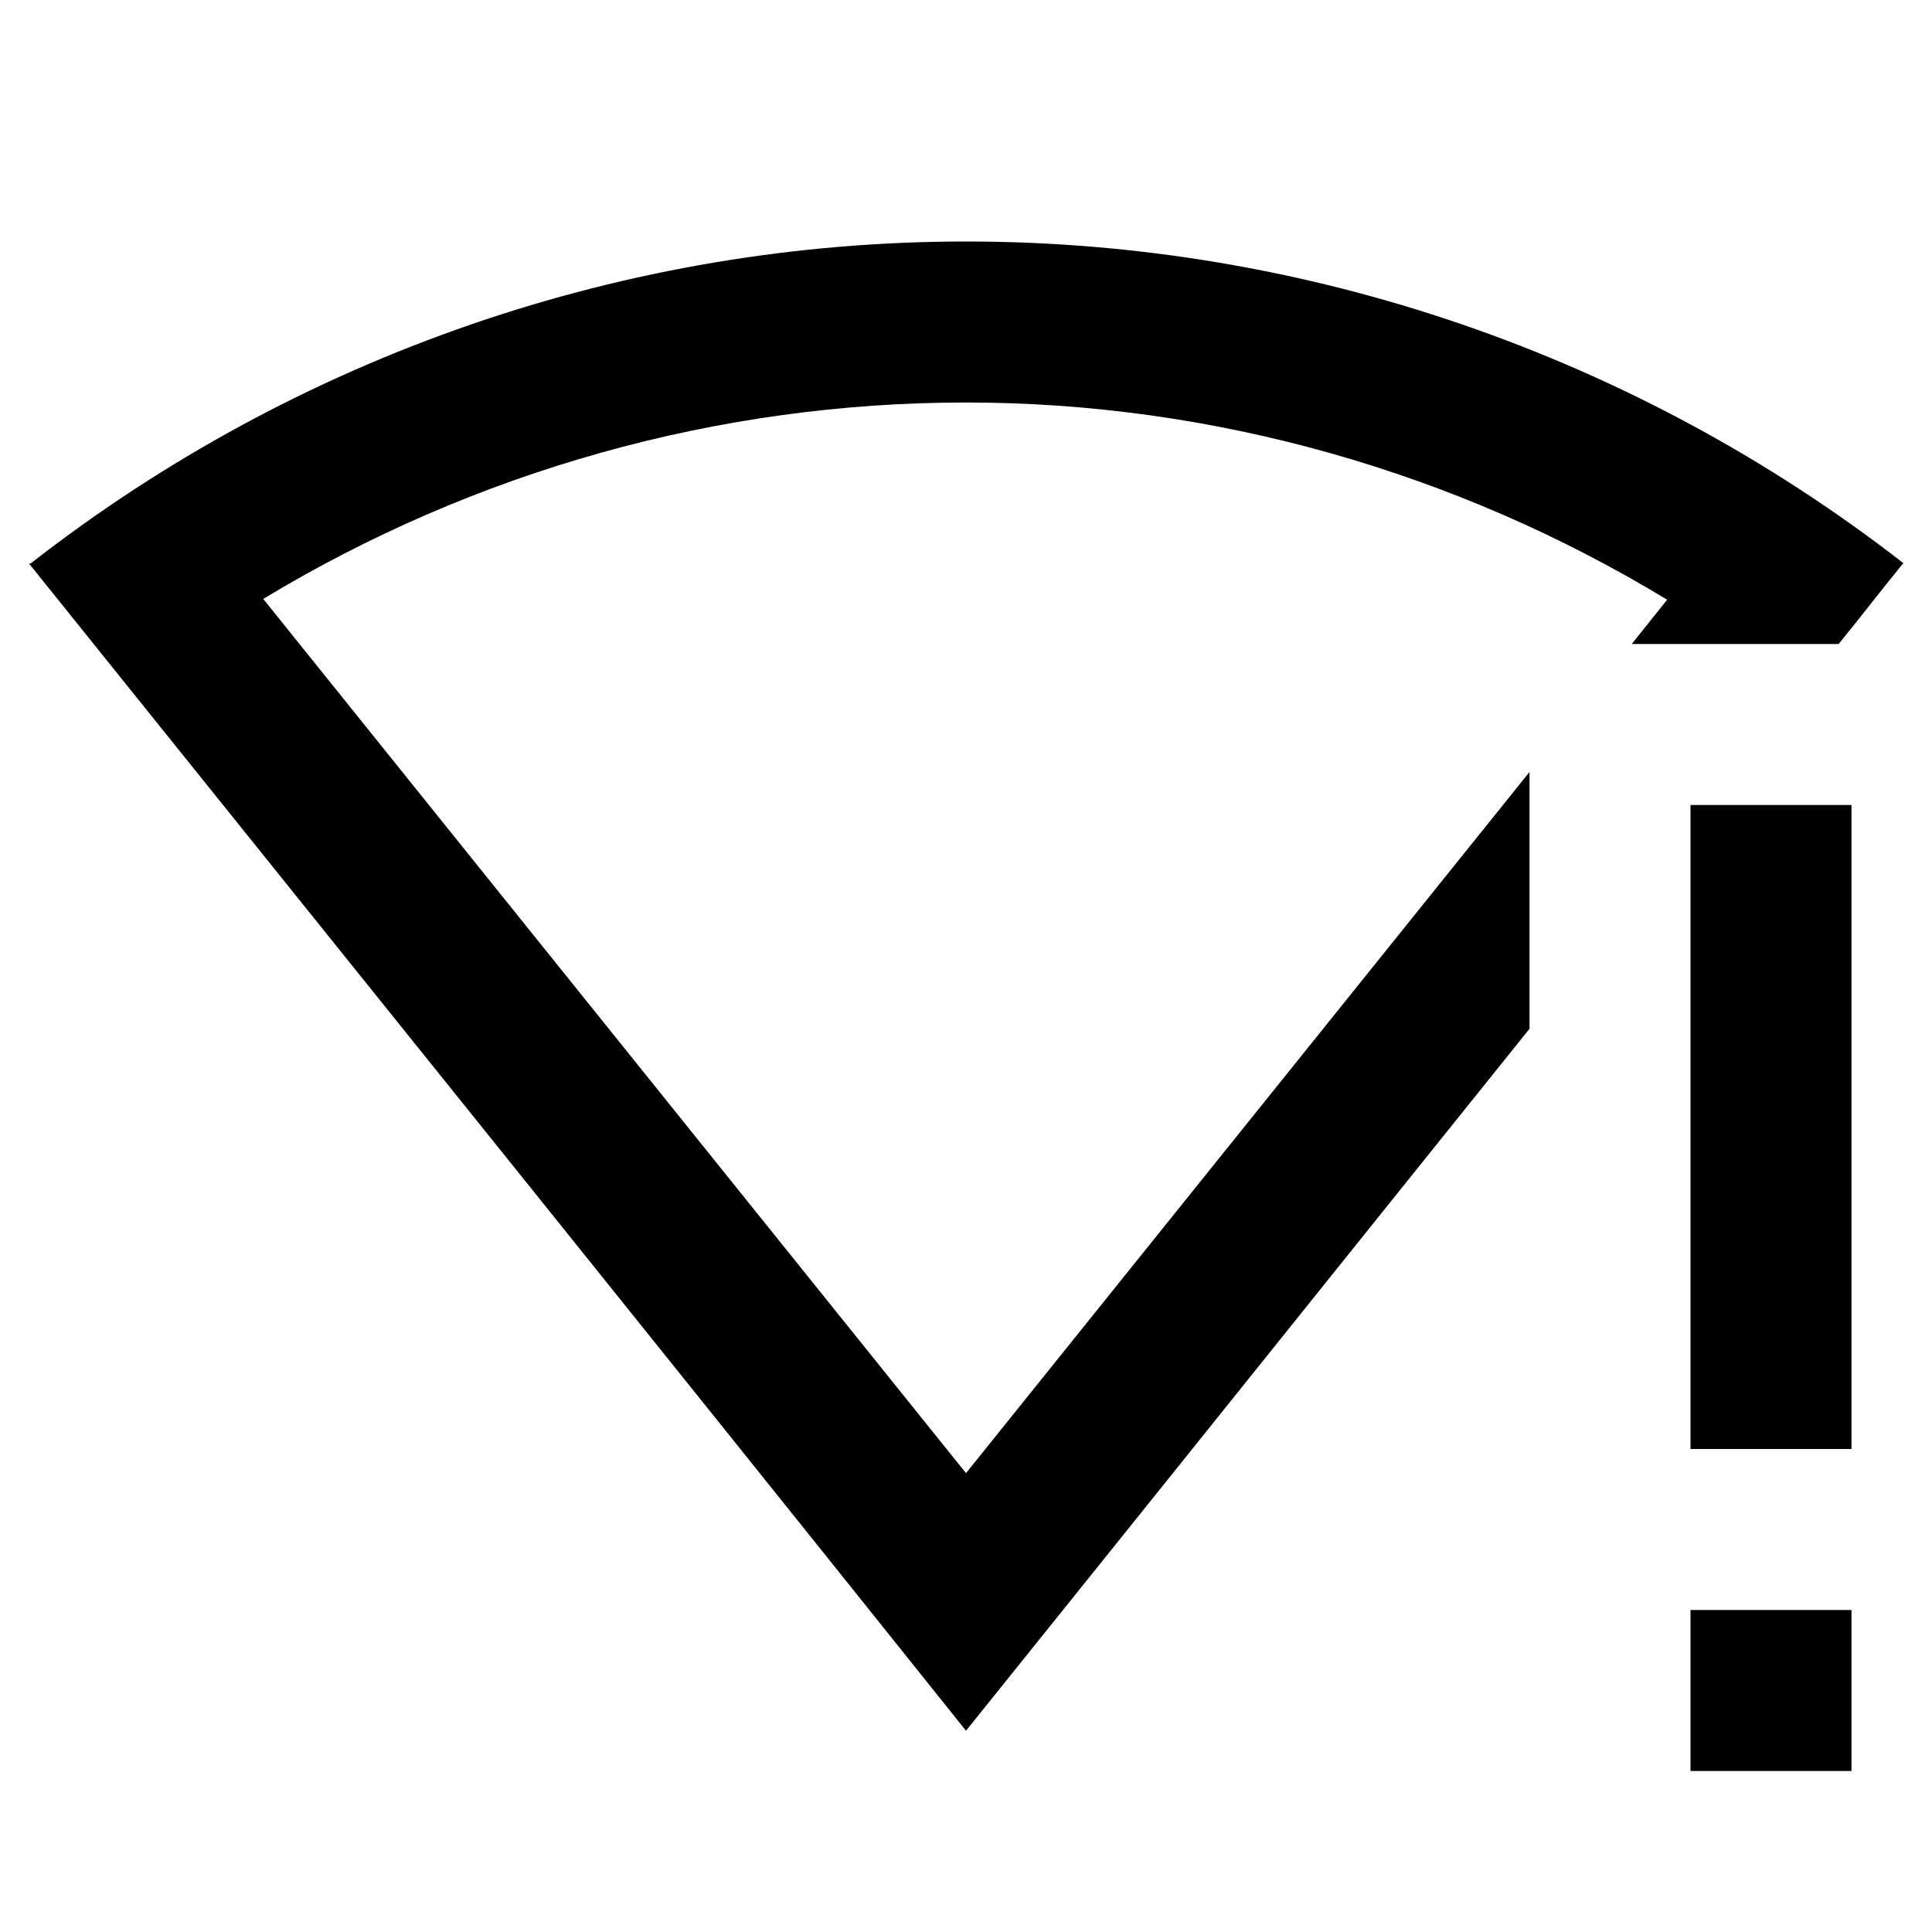
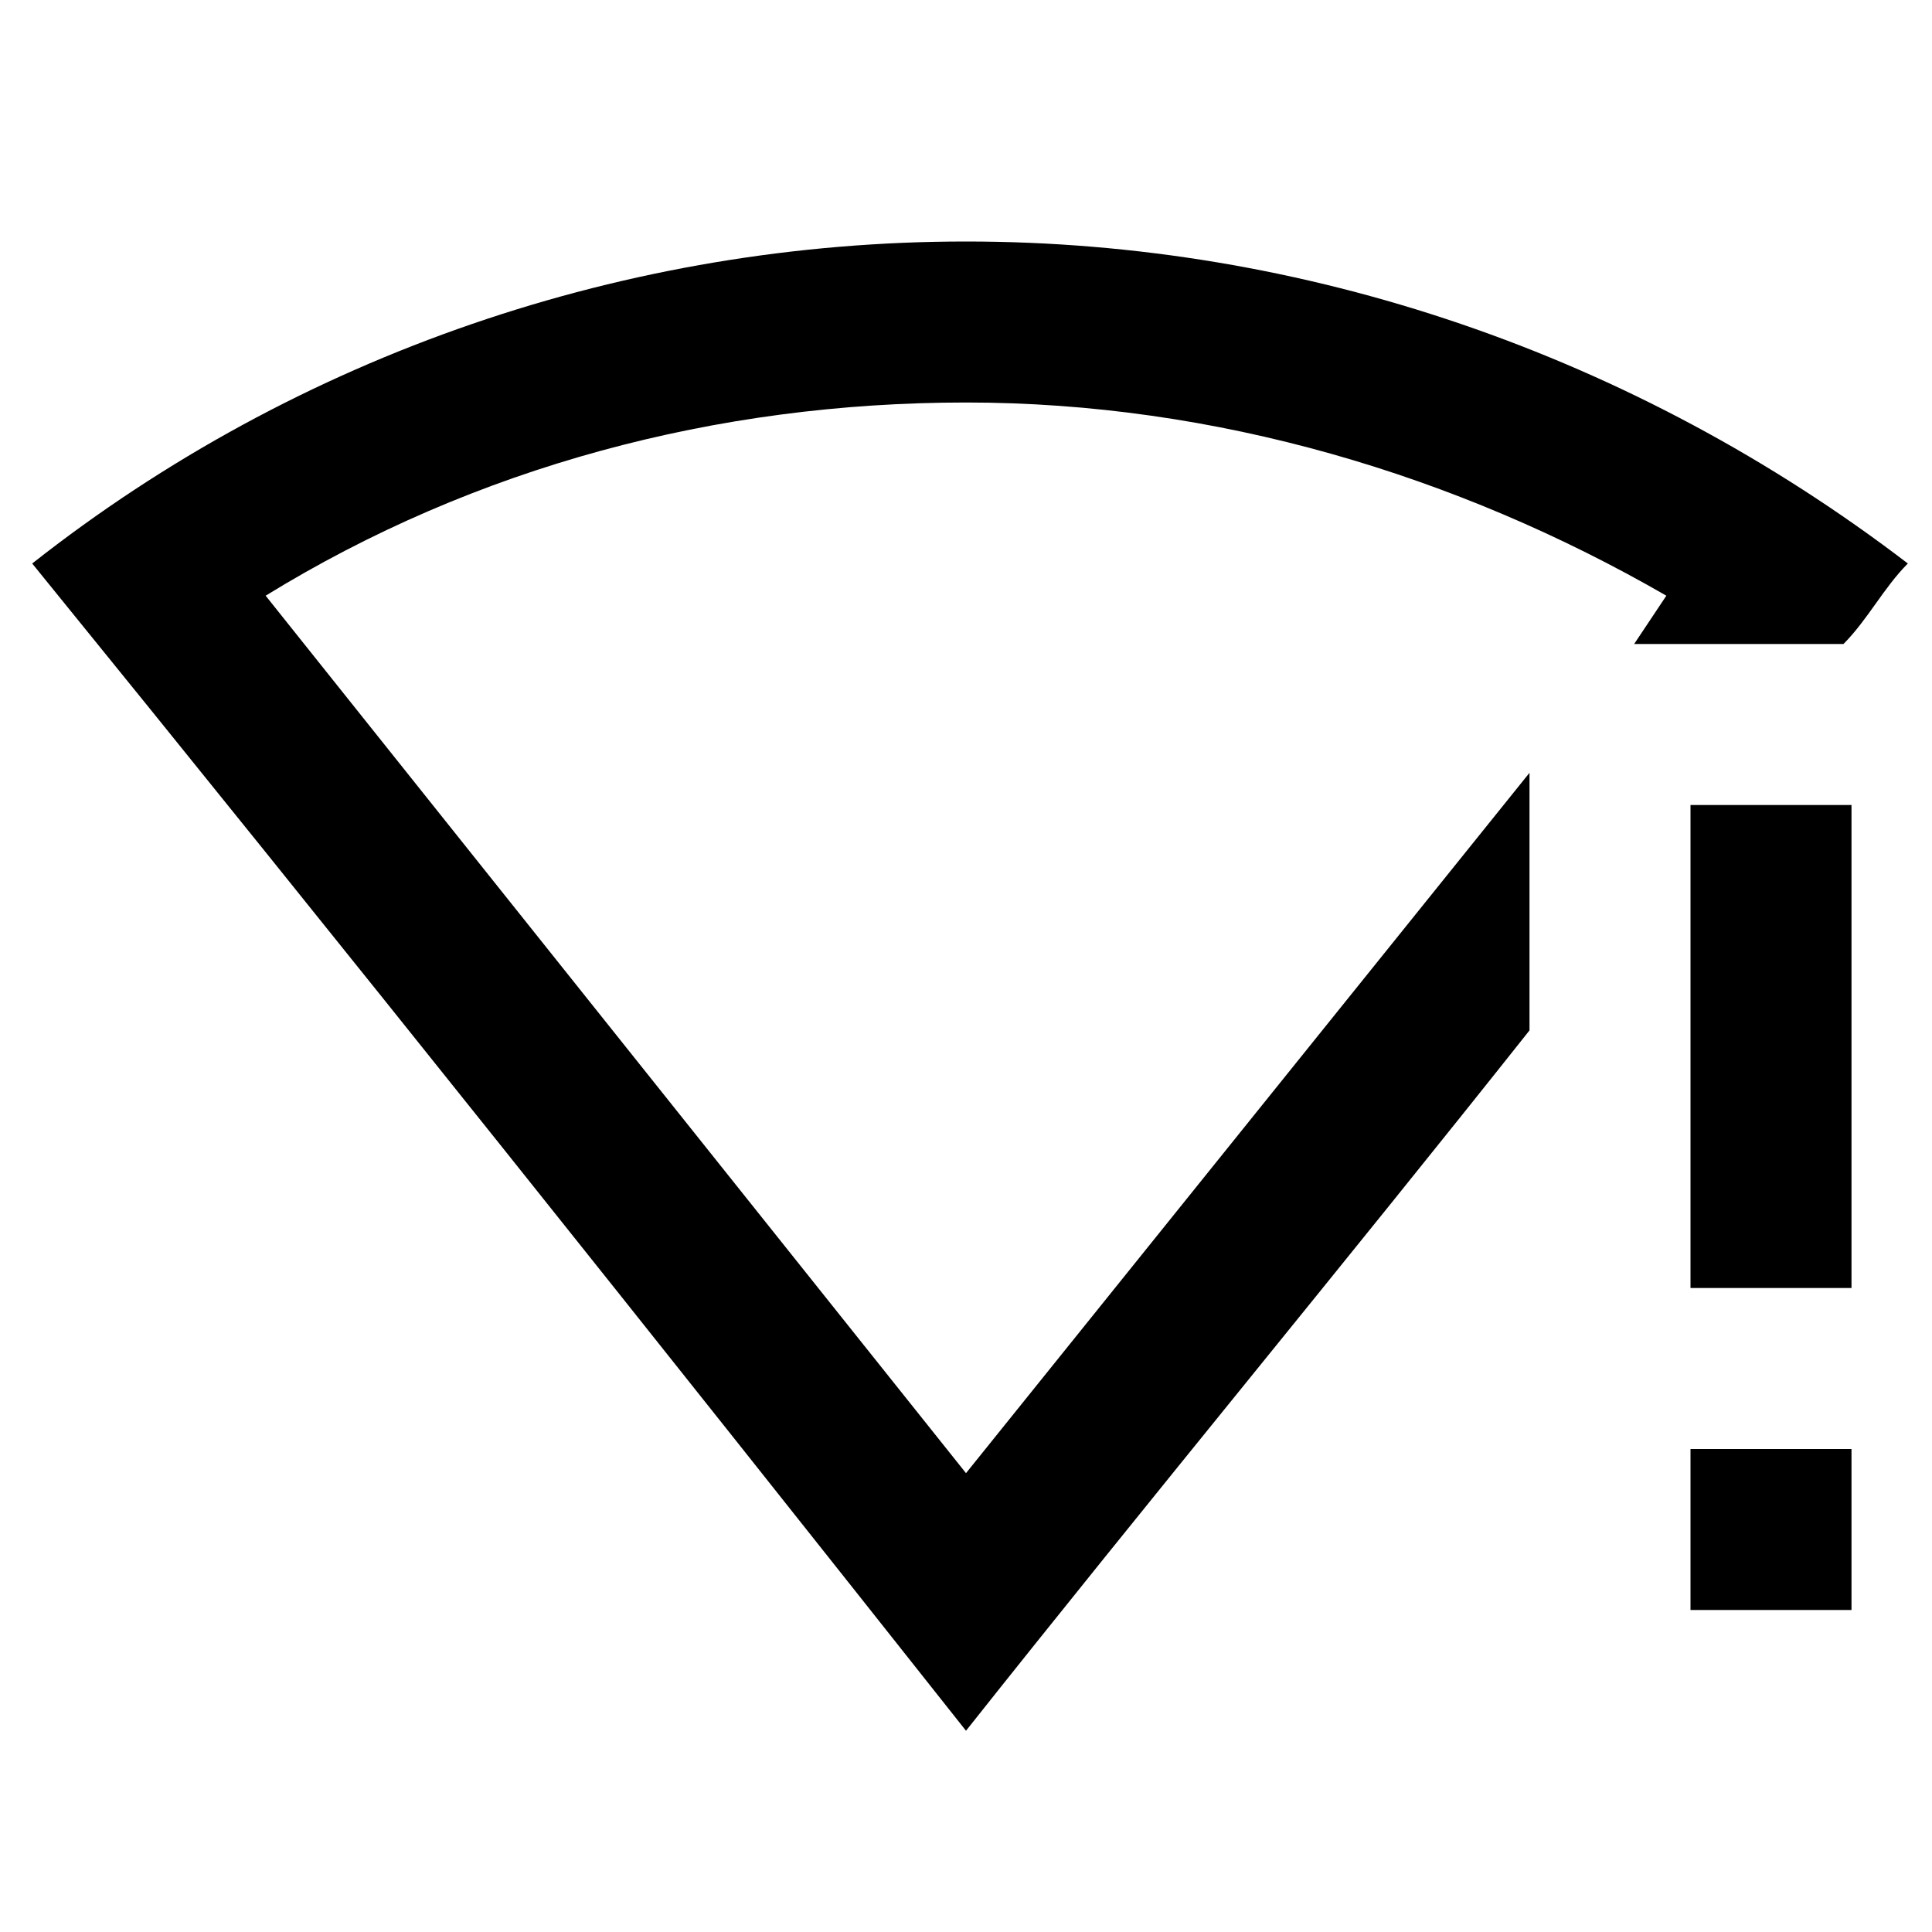
<svg xmlns="http://www.w3.org/2000/svg" version="1.1" id="mdi-wifi-strength-alert-outline" width="24" height="24" viewBox="0 0 24 24">
-   <path d="M12,3C7.79,3 3.7,4.41 0.38,7H0.36C4.24,11.83 8.13,16.66 12,21.5C14.34,18.59 16.67,15.68 19,12.78V9.59L12,18.3L3.27,7.44C5.9,5.85 8.92,5 12,5C15.07,5 18.09,5.86 20.71,7.45L20.27,8H22.84C23.11,7.67 23.37,7.33 23.64,7H23.65C20.32,4.41 16.22,3 12,3M21,10V18H23V10M21,20V22H23V20" />
+   <path d="M12 3C7.8 3 3.7 4.4 .4 7C4.3 11.8 8.2 16.7 12 21.5C14.3 18.6 16.7 15.7 19 12.8V9.6L12 18.3L3.3 7.4C5.9 5.8 8.9 5 12 5C15.1 5 18.1 5.9 20.7 7.4L20.3 8H22.9C23.2 7.7 23.4 7.3 23.7 7C20.3 4.4 16.2 3 12 3M21 10V16H23V10M21 18V20H23V18" />
</svg>
